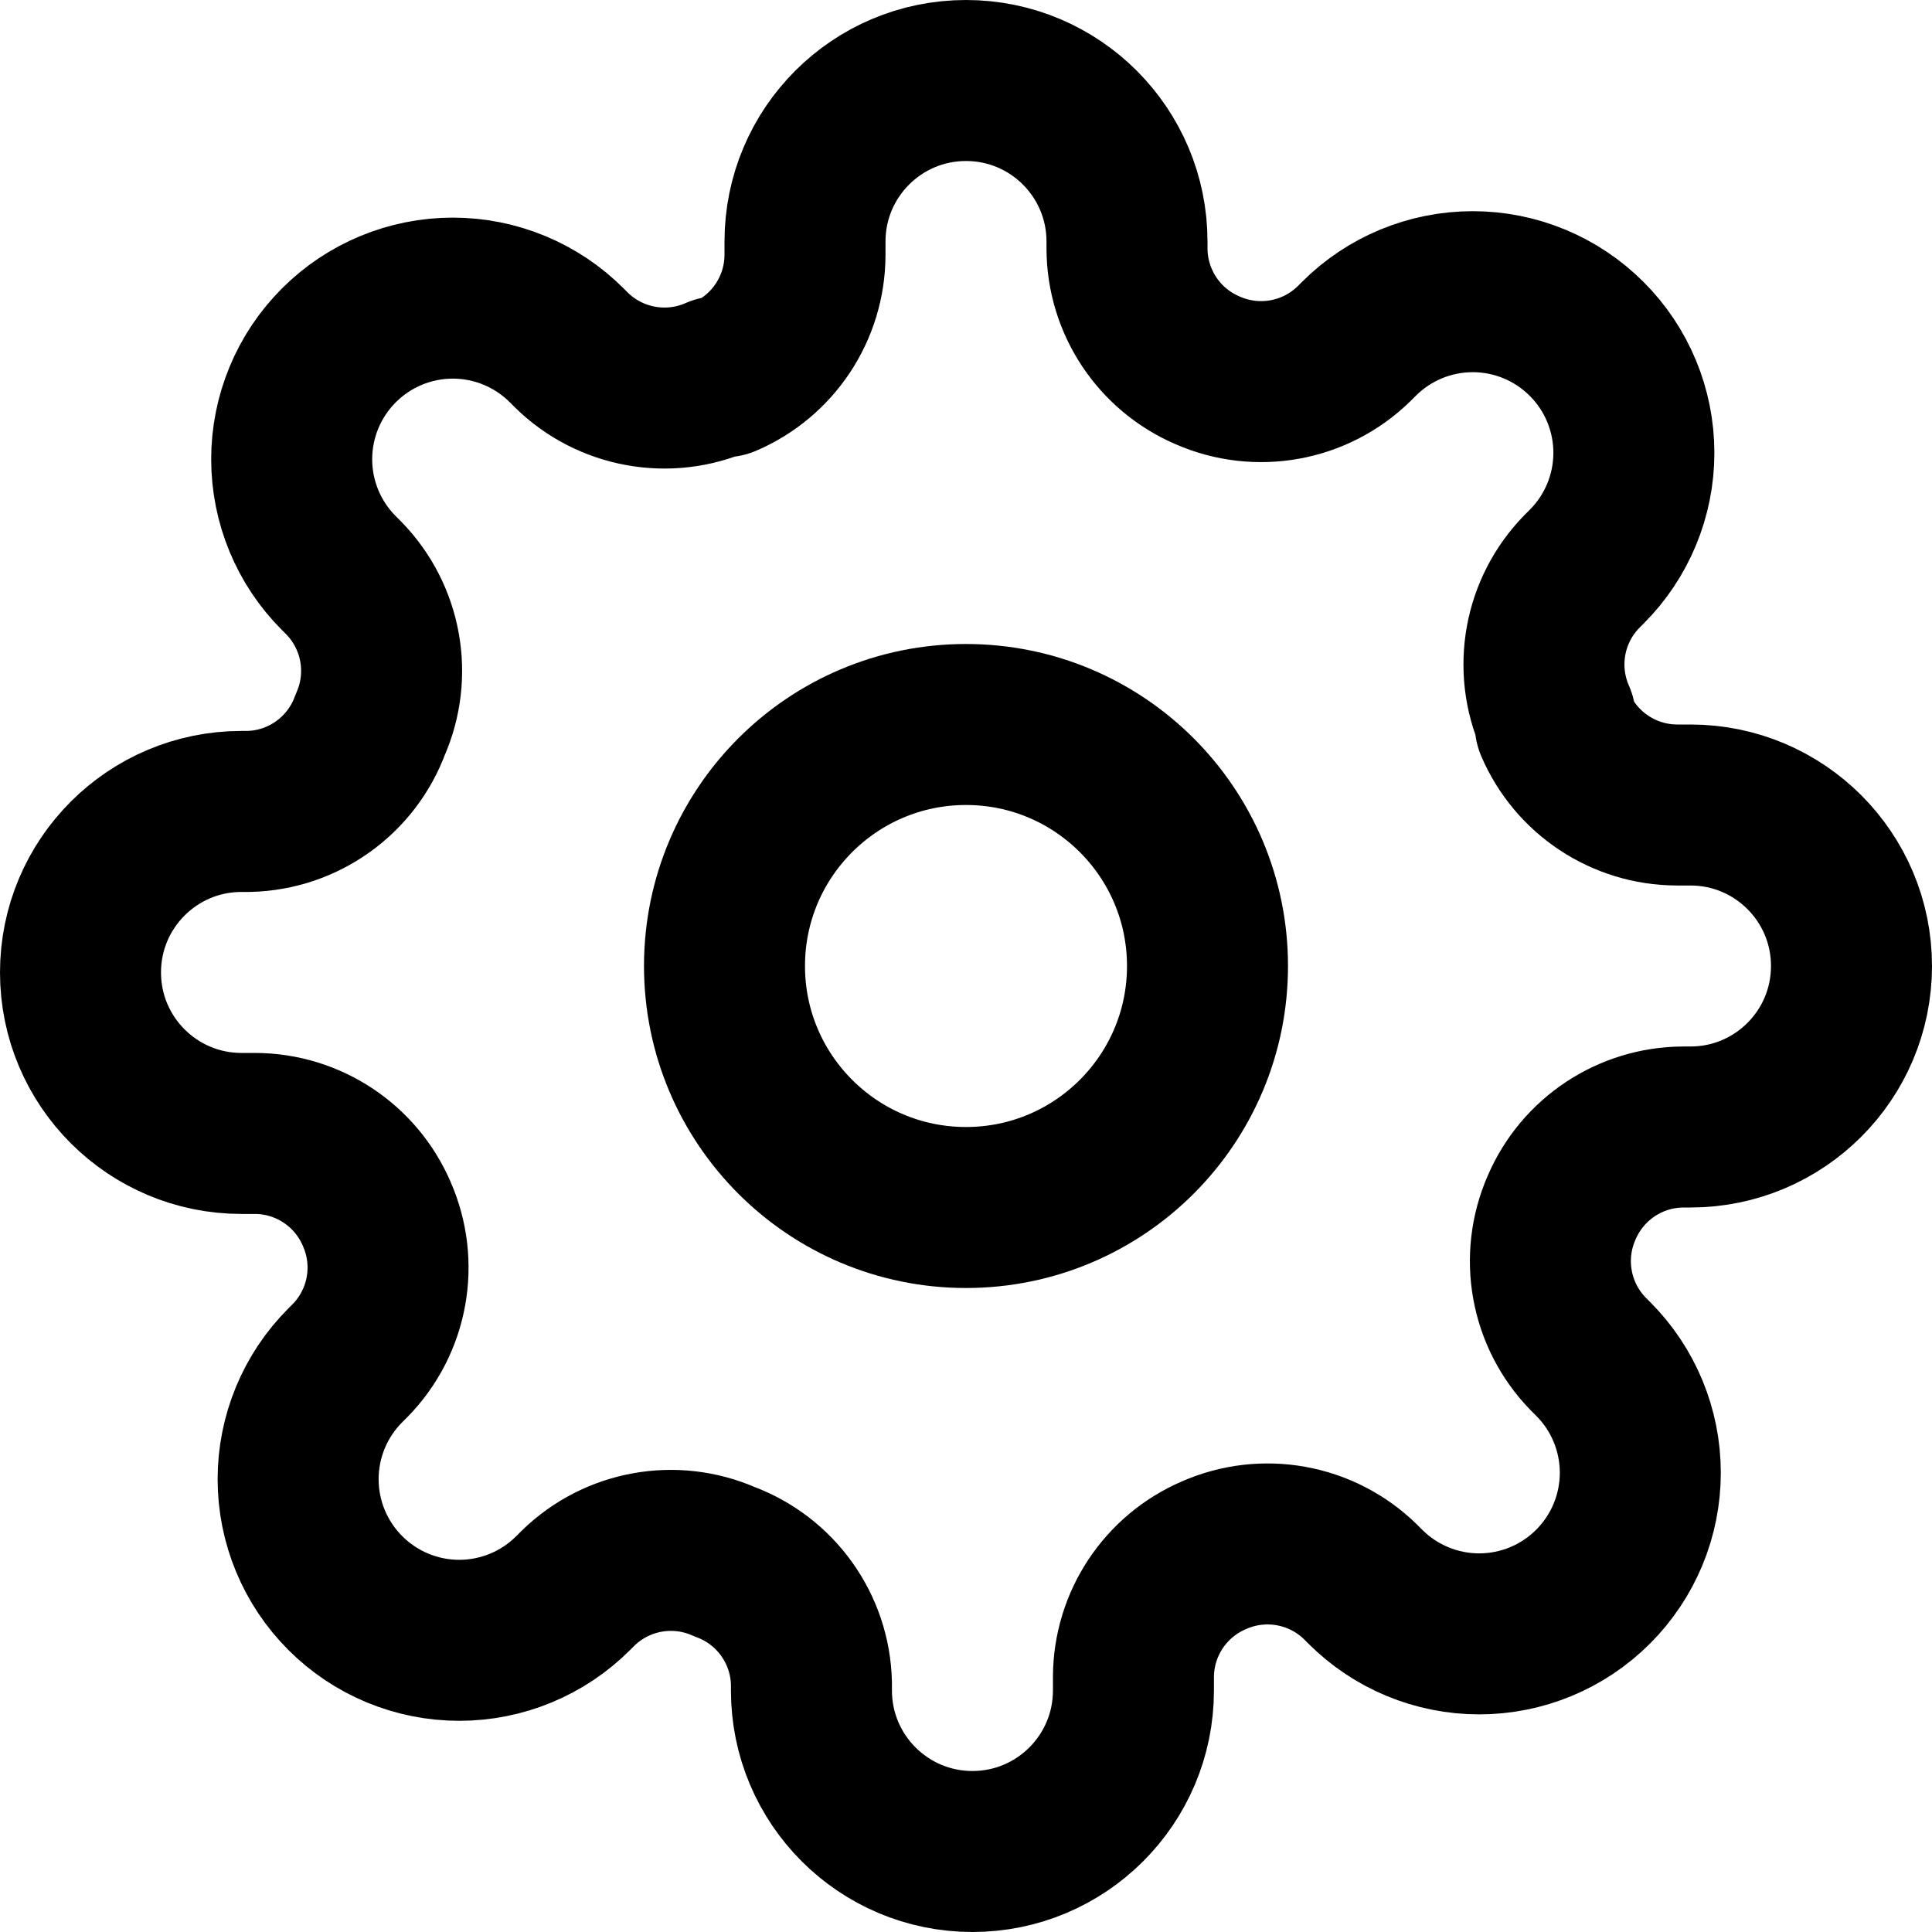
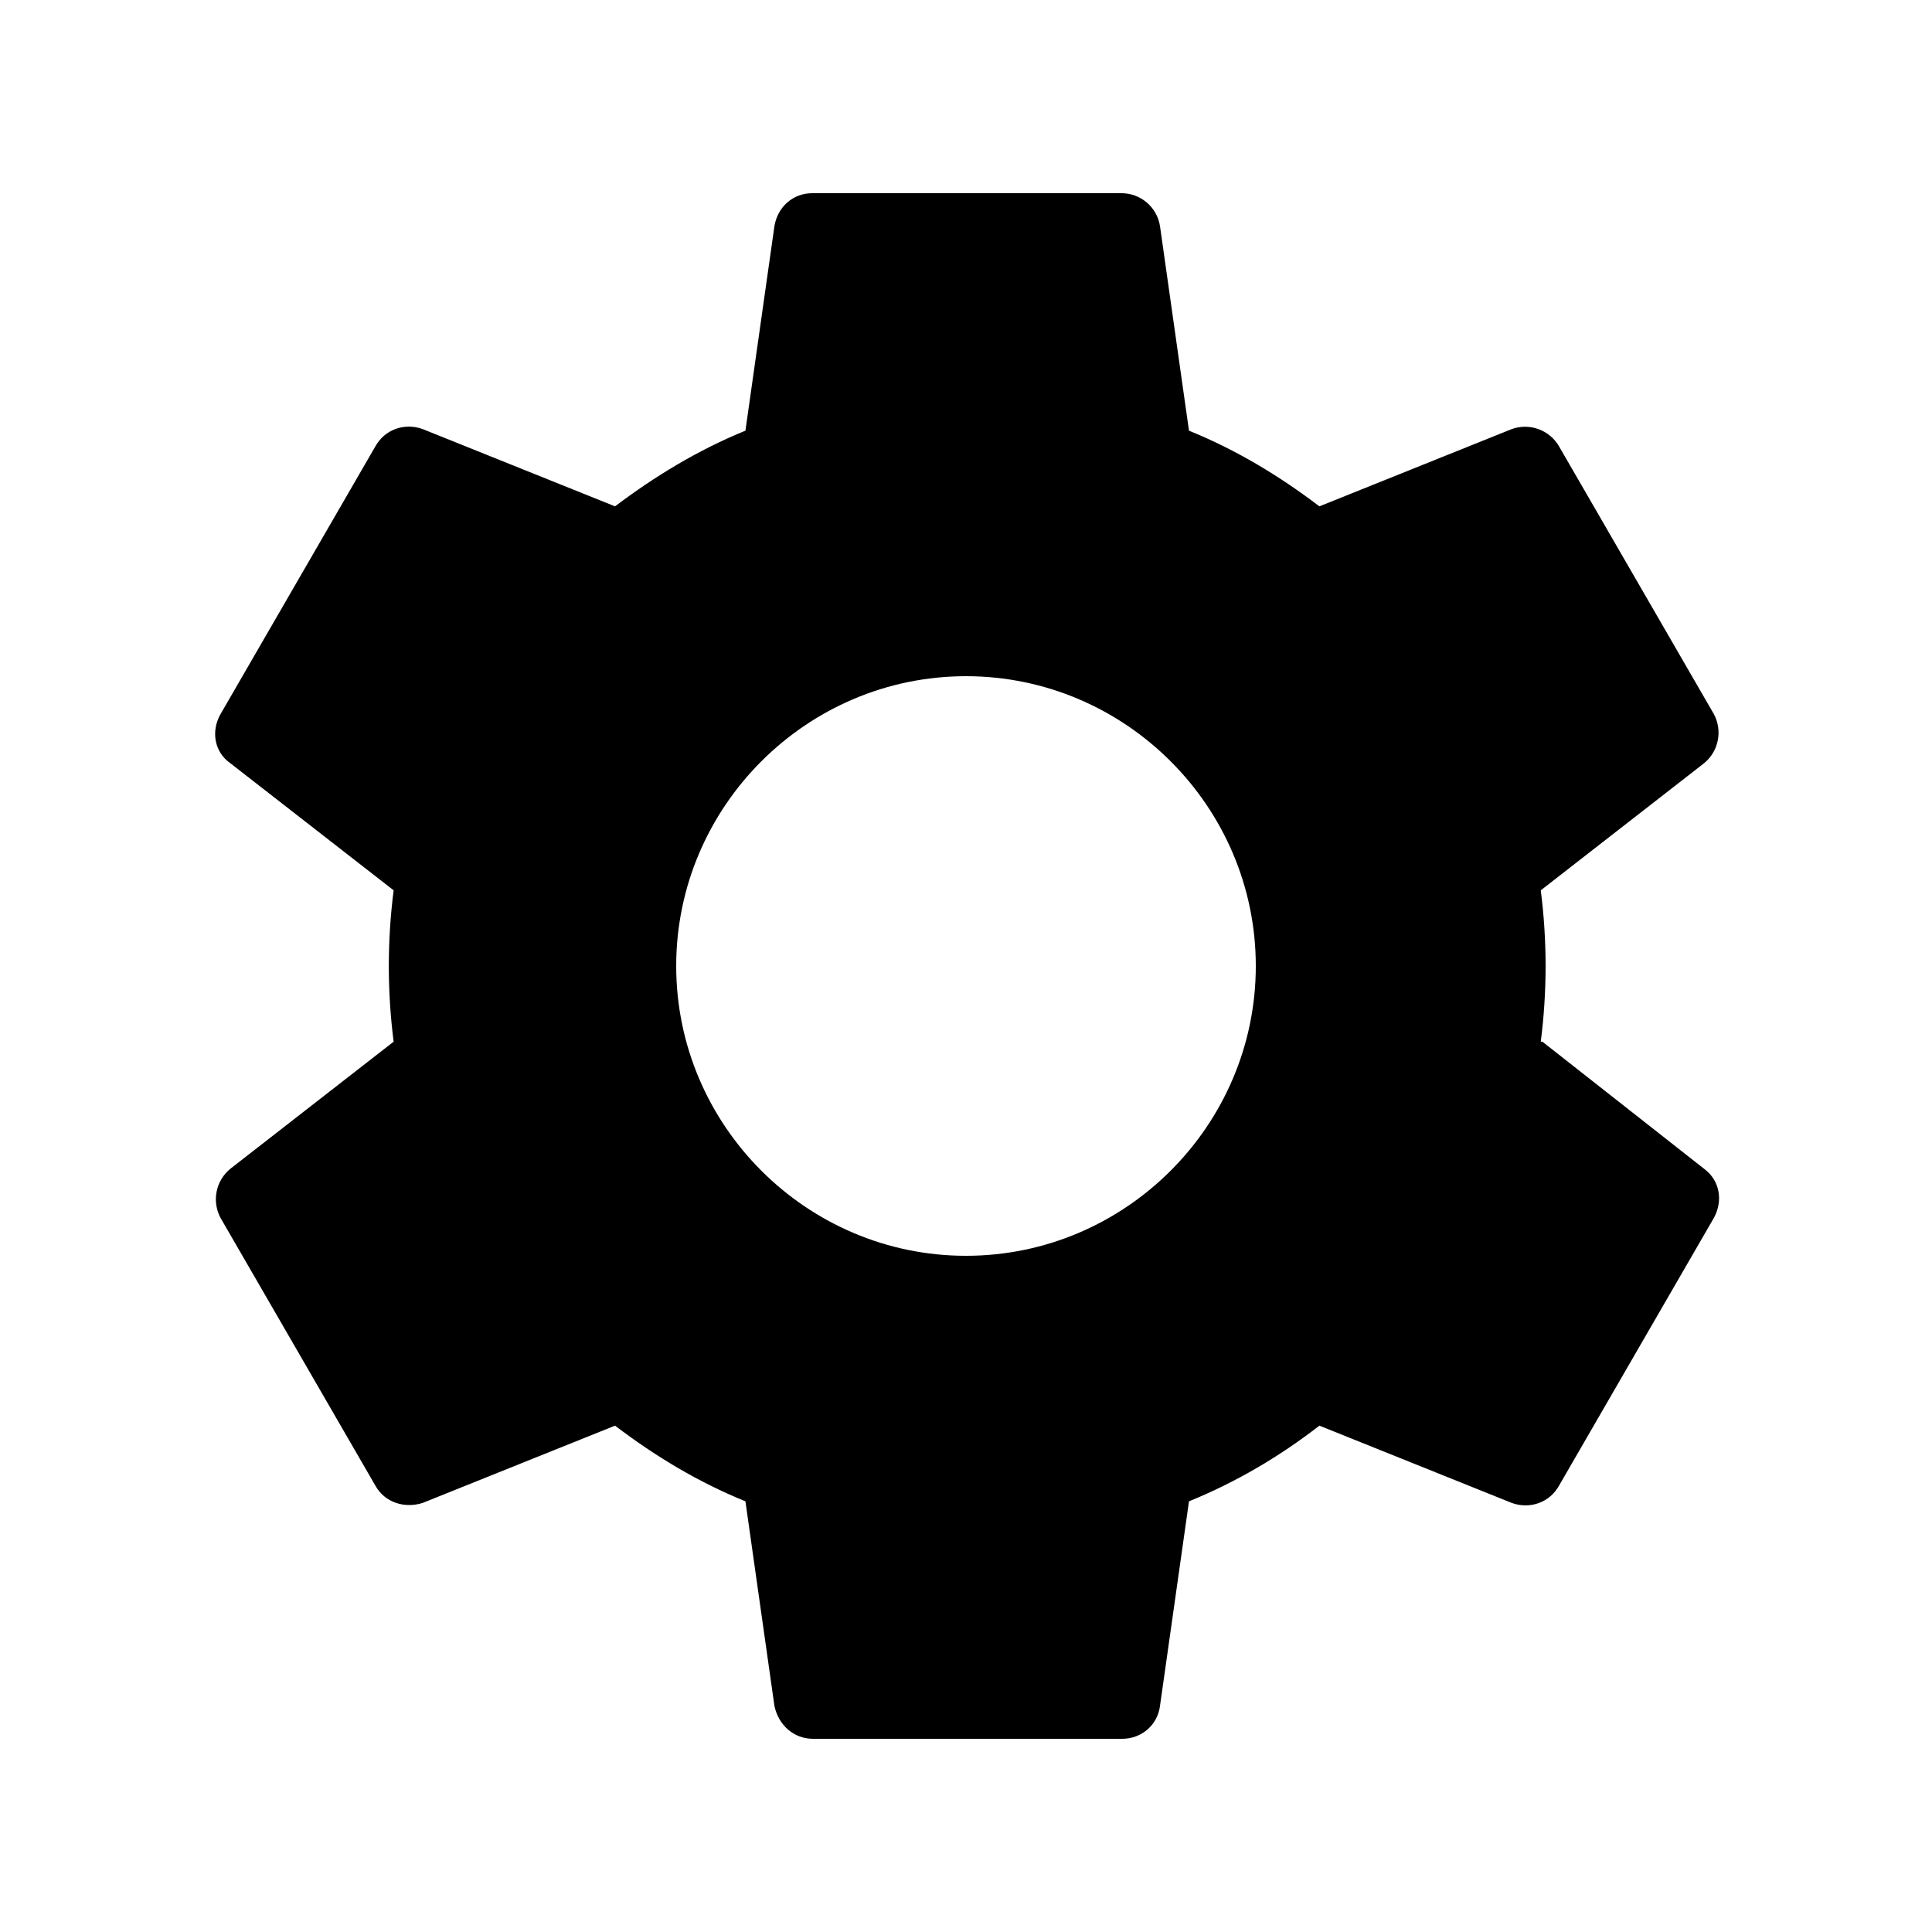
- <svg xmlns="http://www.w3.org/2000/svg" width="24" height="24" viewBox="0 0 24 24" fill="none" stroke="currentColor" stroke-width="2" stroke-linecap="round" stroke-linejoin="round">
-   <circle cx="12" cy="12" r="3" />
-   <path d="M19.4 15a1.65 1.65 0 0 0 .33 1.82l.06.06a2 2 0 0 1 0 2.83 2 2 0 0 1-2.83 0l-.06-.06a1.65 1.65 0 0 0-1.82-.33 1.65 1.65 0 0 0-1 1.51V21a2 2 0 0 1-2 2 2 2 0 0 1-2-2v-.09A1.65 1.65 0 0 0 9 19.4a1.65 1.65 0 0 0-1.82.33l-.06.06a2 2 0 0 1-2.83 0 2 2 0 0 1 0-2.83l.06-.06a1.65 1.65 0 0 0 .33-1.82 1.65 1.65 0 0 0-1.51-1H3a2 2 0 0 1-2-2 2 2 0 0 1 2-2h.09A1.65 1.65 0 0 0 4.6 9a1.65 1.65 0 0 0-.33-1.82l-.06-.06a2 2 0 0 1 0-2.83 2 2 0 0 1 2.83 0l.06.06a1.65 1.65 0 0 0 1.82.33H9a1.65 1.65 0 0 0 1-1.51V3a2 2 0 0 1 2-2 2 2 0 0 1 2 2v.09a1.65 1.65 0 0 0 1 1.51 1.65 1.65 0 0 0 1.82-.33l.06-.06a2 2 0 0 1 2.83 0 2 2 0 0 1 0 2.83l-.06.06a1.65 1.65 0 0 0-.33 1.82V9a1.65 1.65 0 0 0 1.51 1H21a2 2 0 0 1 2 2 2 2 0 0 1-2 2h-.09a1.65 1.65 0 0 0-1.51 1z" />
+ <svg xmlns="http://www.w3.org/2000/svg" width="24" height="24" viewBox="0 0 24 24">
+   <path fill="currentColor" d="M19.14 12.94c.04-.31.06-.63.06-.94 0-.31-.02-.63-.06-.94l2.03-1.58a.49.49 0 0 0 .12-.61l-1.92-3.32a.488.488 0 0 0-.59-.22l-2.39.96c-.5-.38-1.03-.7-1.62-.94l-.36-2.54a.484.484 0 0 0-.48-.41h-3.84c-.24 0-.43.17-.47.41l-.36 2.54c-.59.24-1.13.57-1.62.94l-2.39-.96c-.22-.08-.47 0-.59.22L2.74 8.87c-.12.21-.08.47.12.61l2.03 1.58c-.04.31-.06.63-.06.94s.02.63.06.94l-2.03 1.58a.49.49 0 0 0-.12.61l1.92 3.32c.12.22.37.29.59.22l2.39-.96c.5.38 1.03.7 1.62.94l.36 2.54c.05.24.24.41.48.41h3.84c.24 0 .44-.17.47-.41l.36-2.54c.59-.24 1.13-.56 1.62-.94l2.39.96c.22.08.47 0 .59-.22l1.92-3.32c.12-.22.07-.47-.12-.61l-2.01-1.58zM12 15.6c-1.98 0-3.6-1.62-3.6-3.6s1.62-3.6 3.6-3.6 3.6 1.62 3.6 3.6-1.62 3.6-3.6 3.6z" />
</svg>
